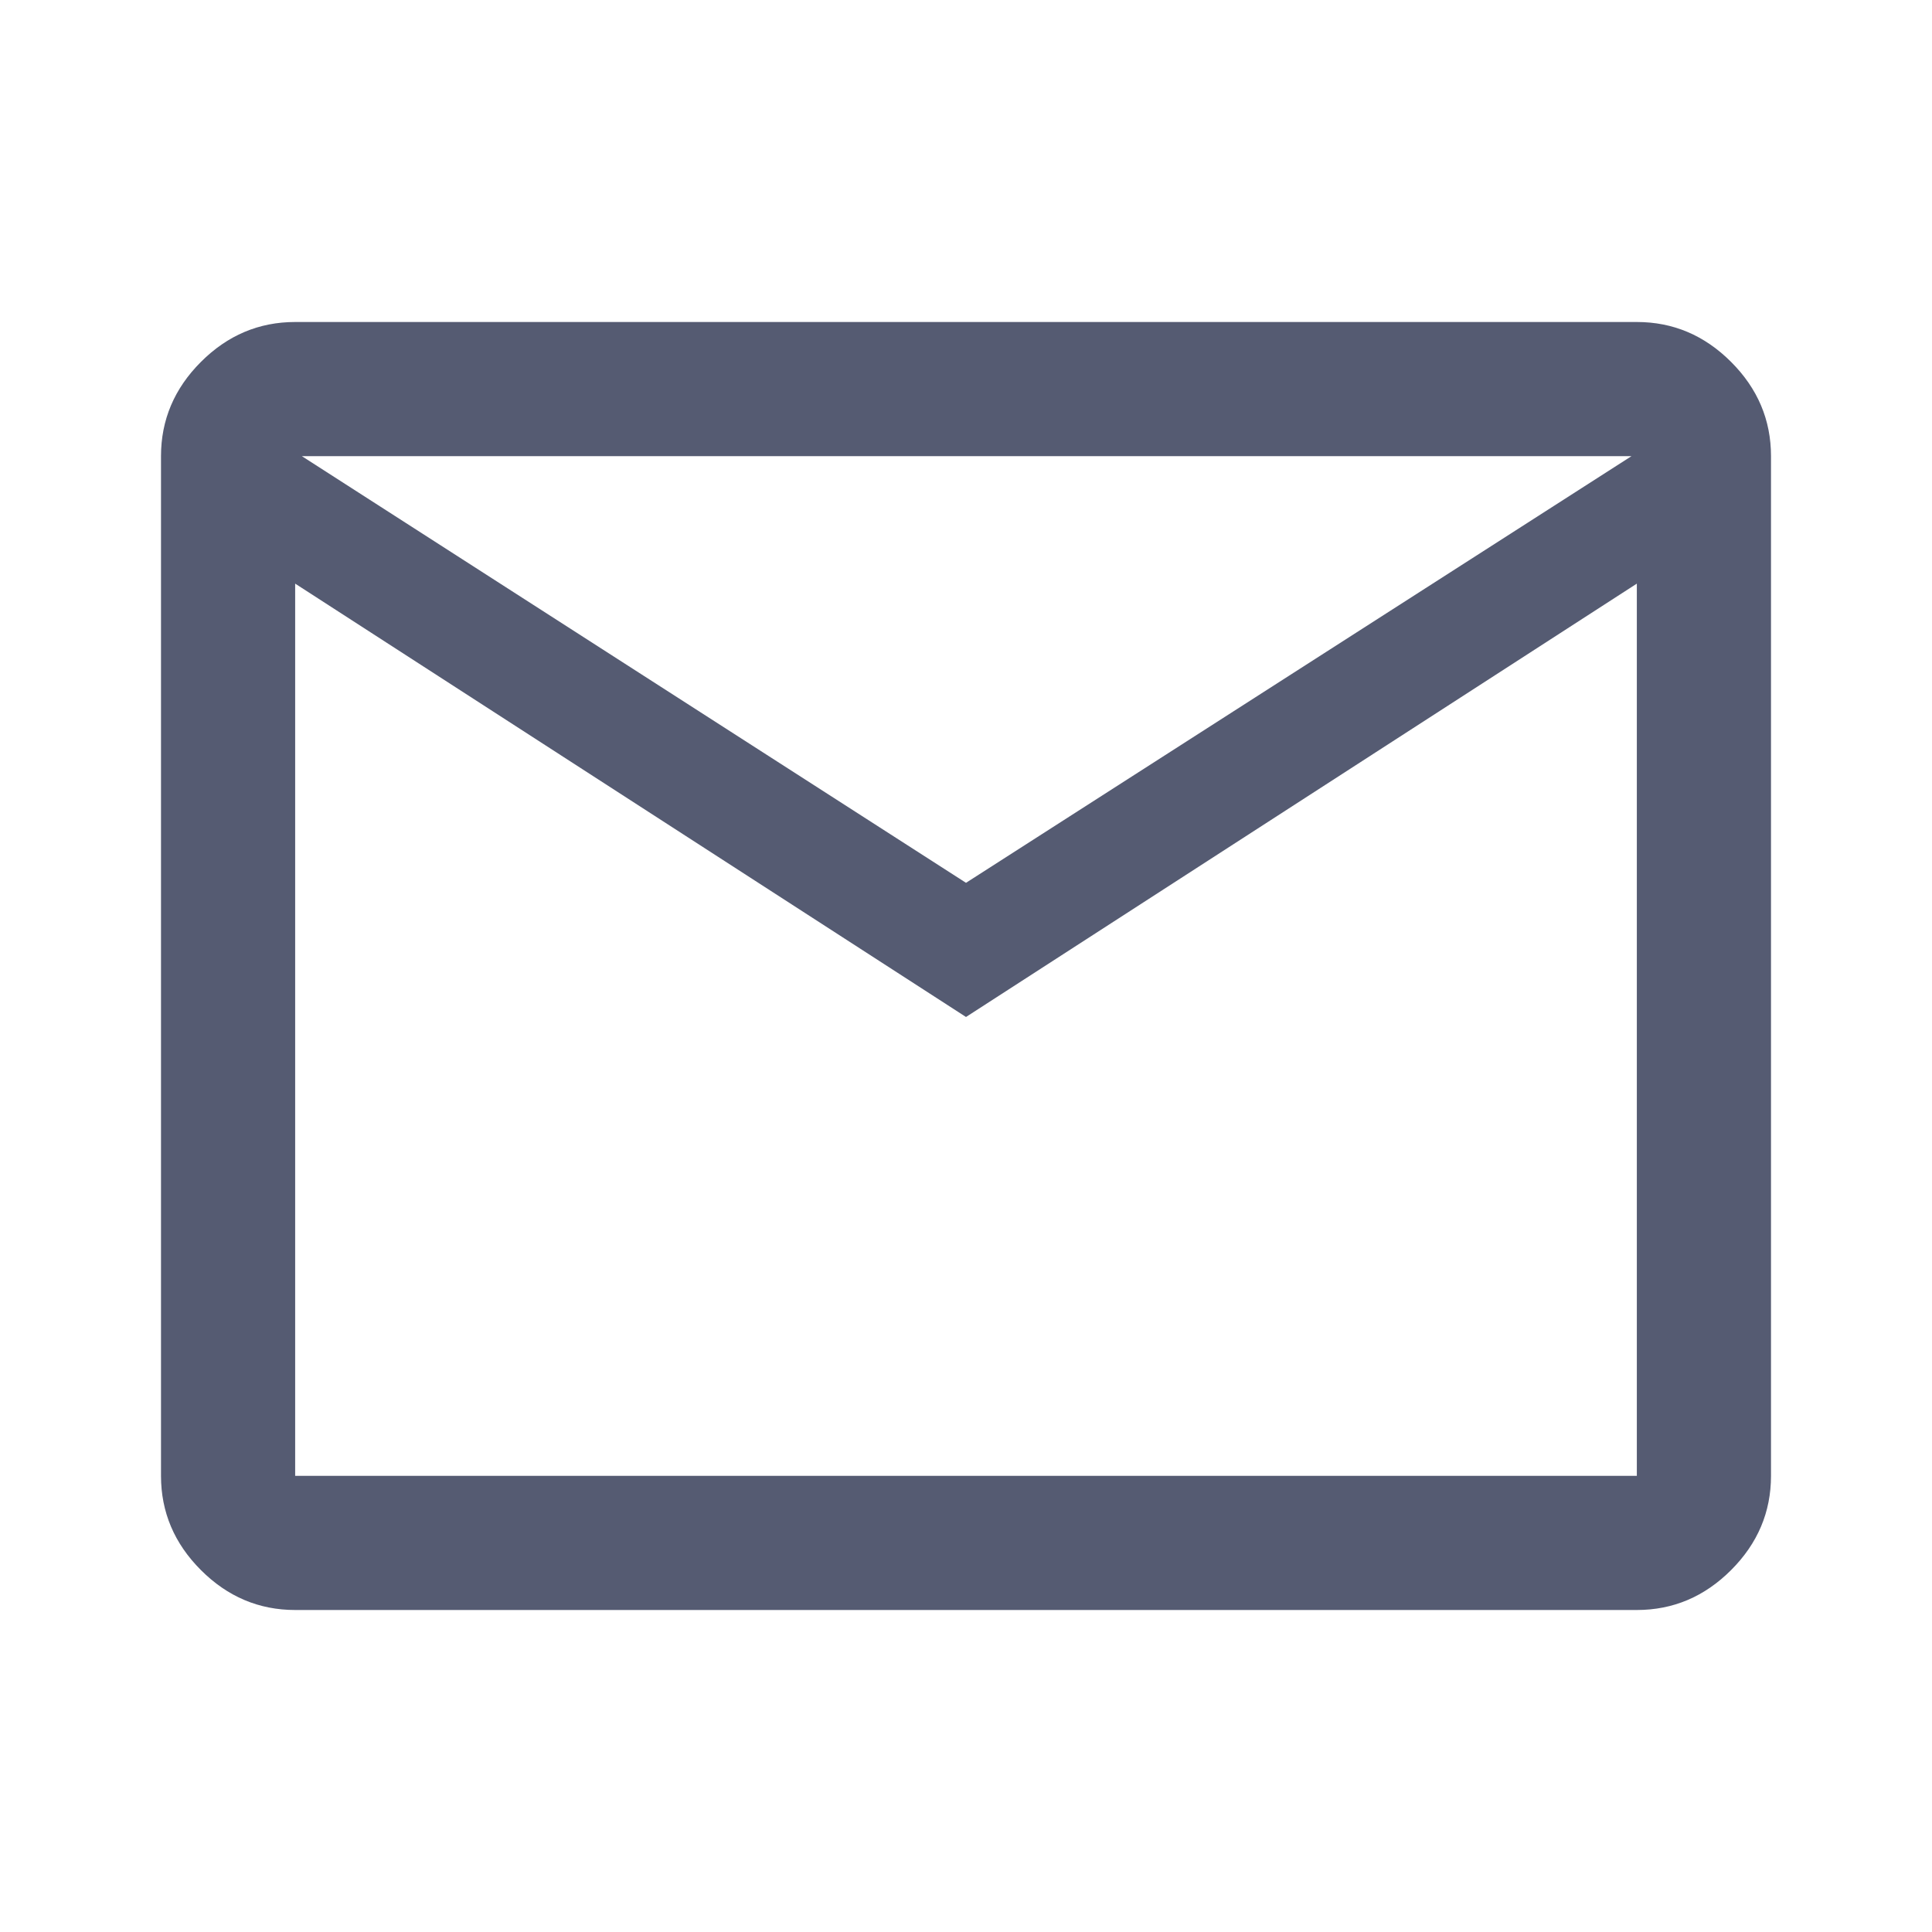
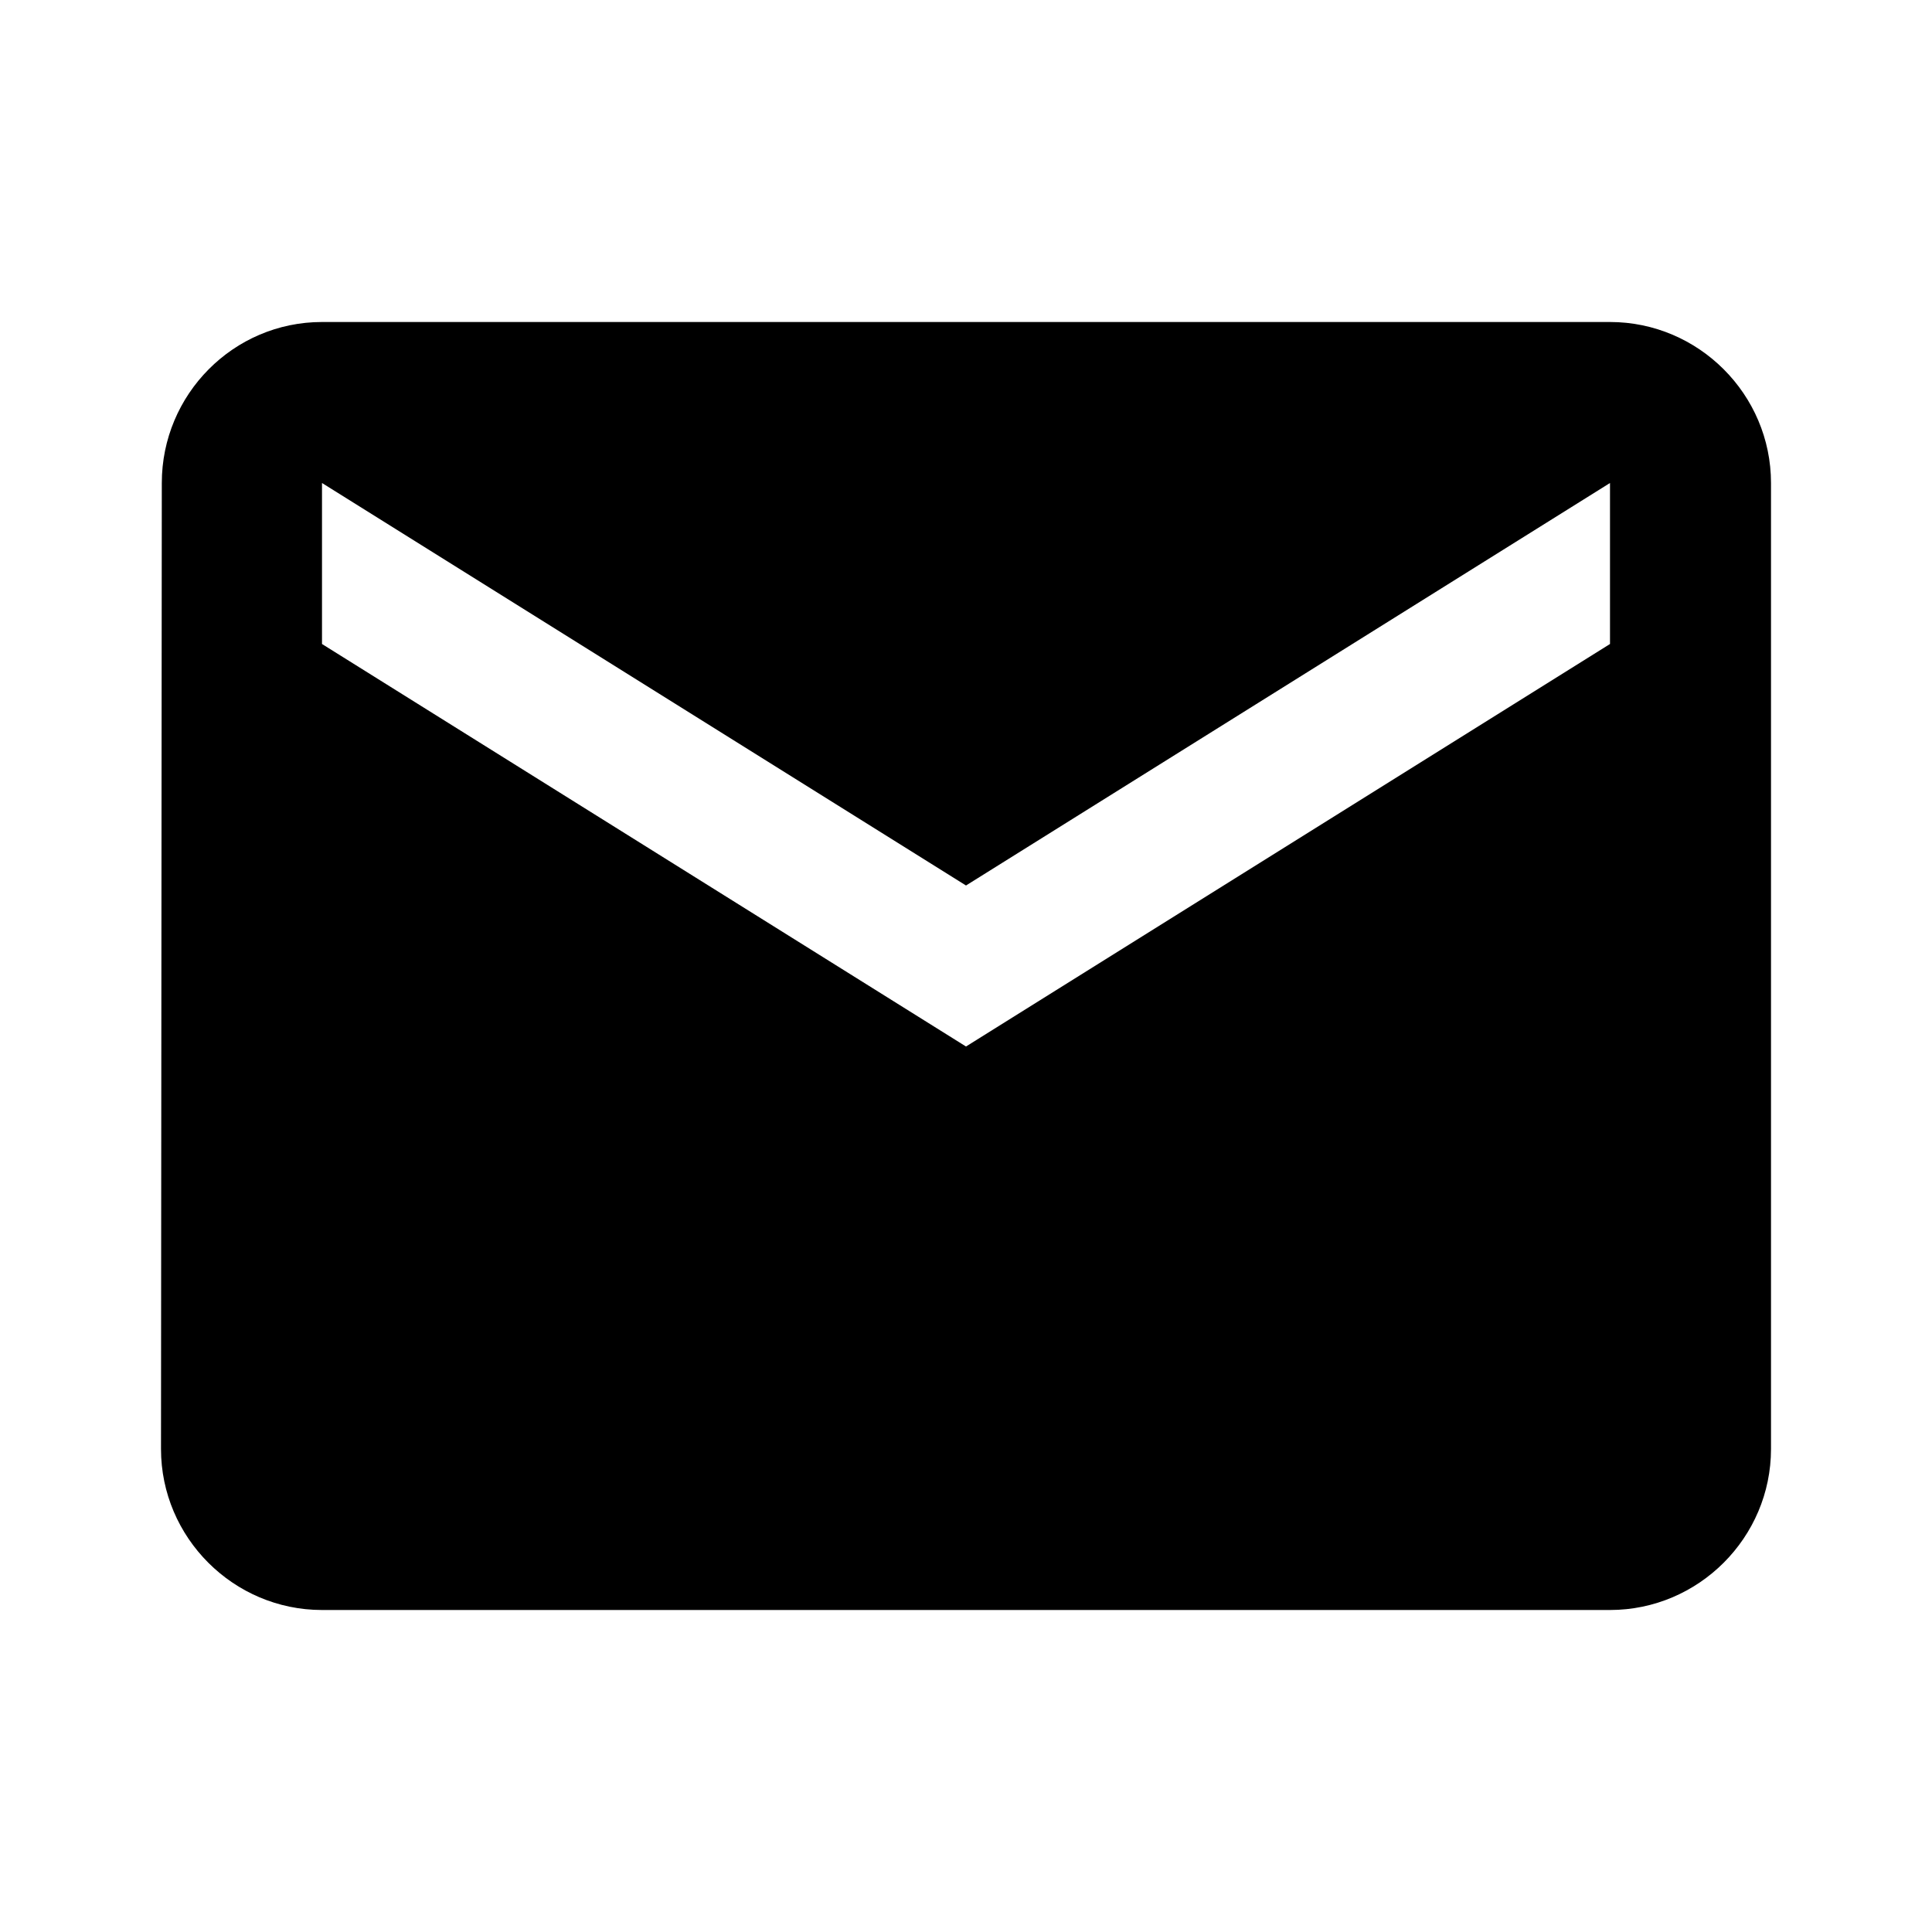
- <svg xmlns="http://www.w3.org/2000/svg" fill="#555b72" height="30" viewBox="0 96 960 960" width="30">
-   <path d="M146.666 896q-27 0-46.833-19.833T80 829.334V322.666q0-27 19.833-46.833T146.666 256h666.668q27 0 46.833 19.833T880 322.666v506.668q0 27-19.833 46.833T813.334 896H146.666ZM480 601.333 146.666 385.999v443.335h666.668V385.999L480 601.333Zm0-66.666 330.667-212.001H150l330 212.001ZM146.666 385.999v-63.333 506.668-443.335Z" />
+ <svg xmlns="http://www.w3.org/2000/svg" height="30" viewBox="0 0 24 24" width="30">
+   <path d="M0 0h24v24H0z" fill="none" />
+   <path d="M20 4H4c-1.1 0-1.99.9-1.99 2L2 18c0 1.1.9 2 2 2h16c1.1 0 2-.9 2-2V6c0-1.1-.9-2-2-2zm0 4l-8 5-8-5V6l8 5 8-5v2z" />
</svg>
